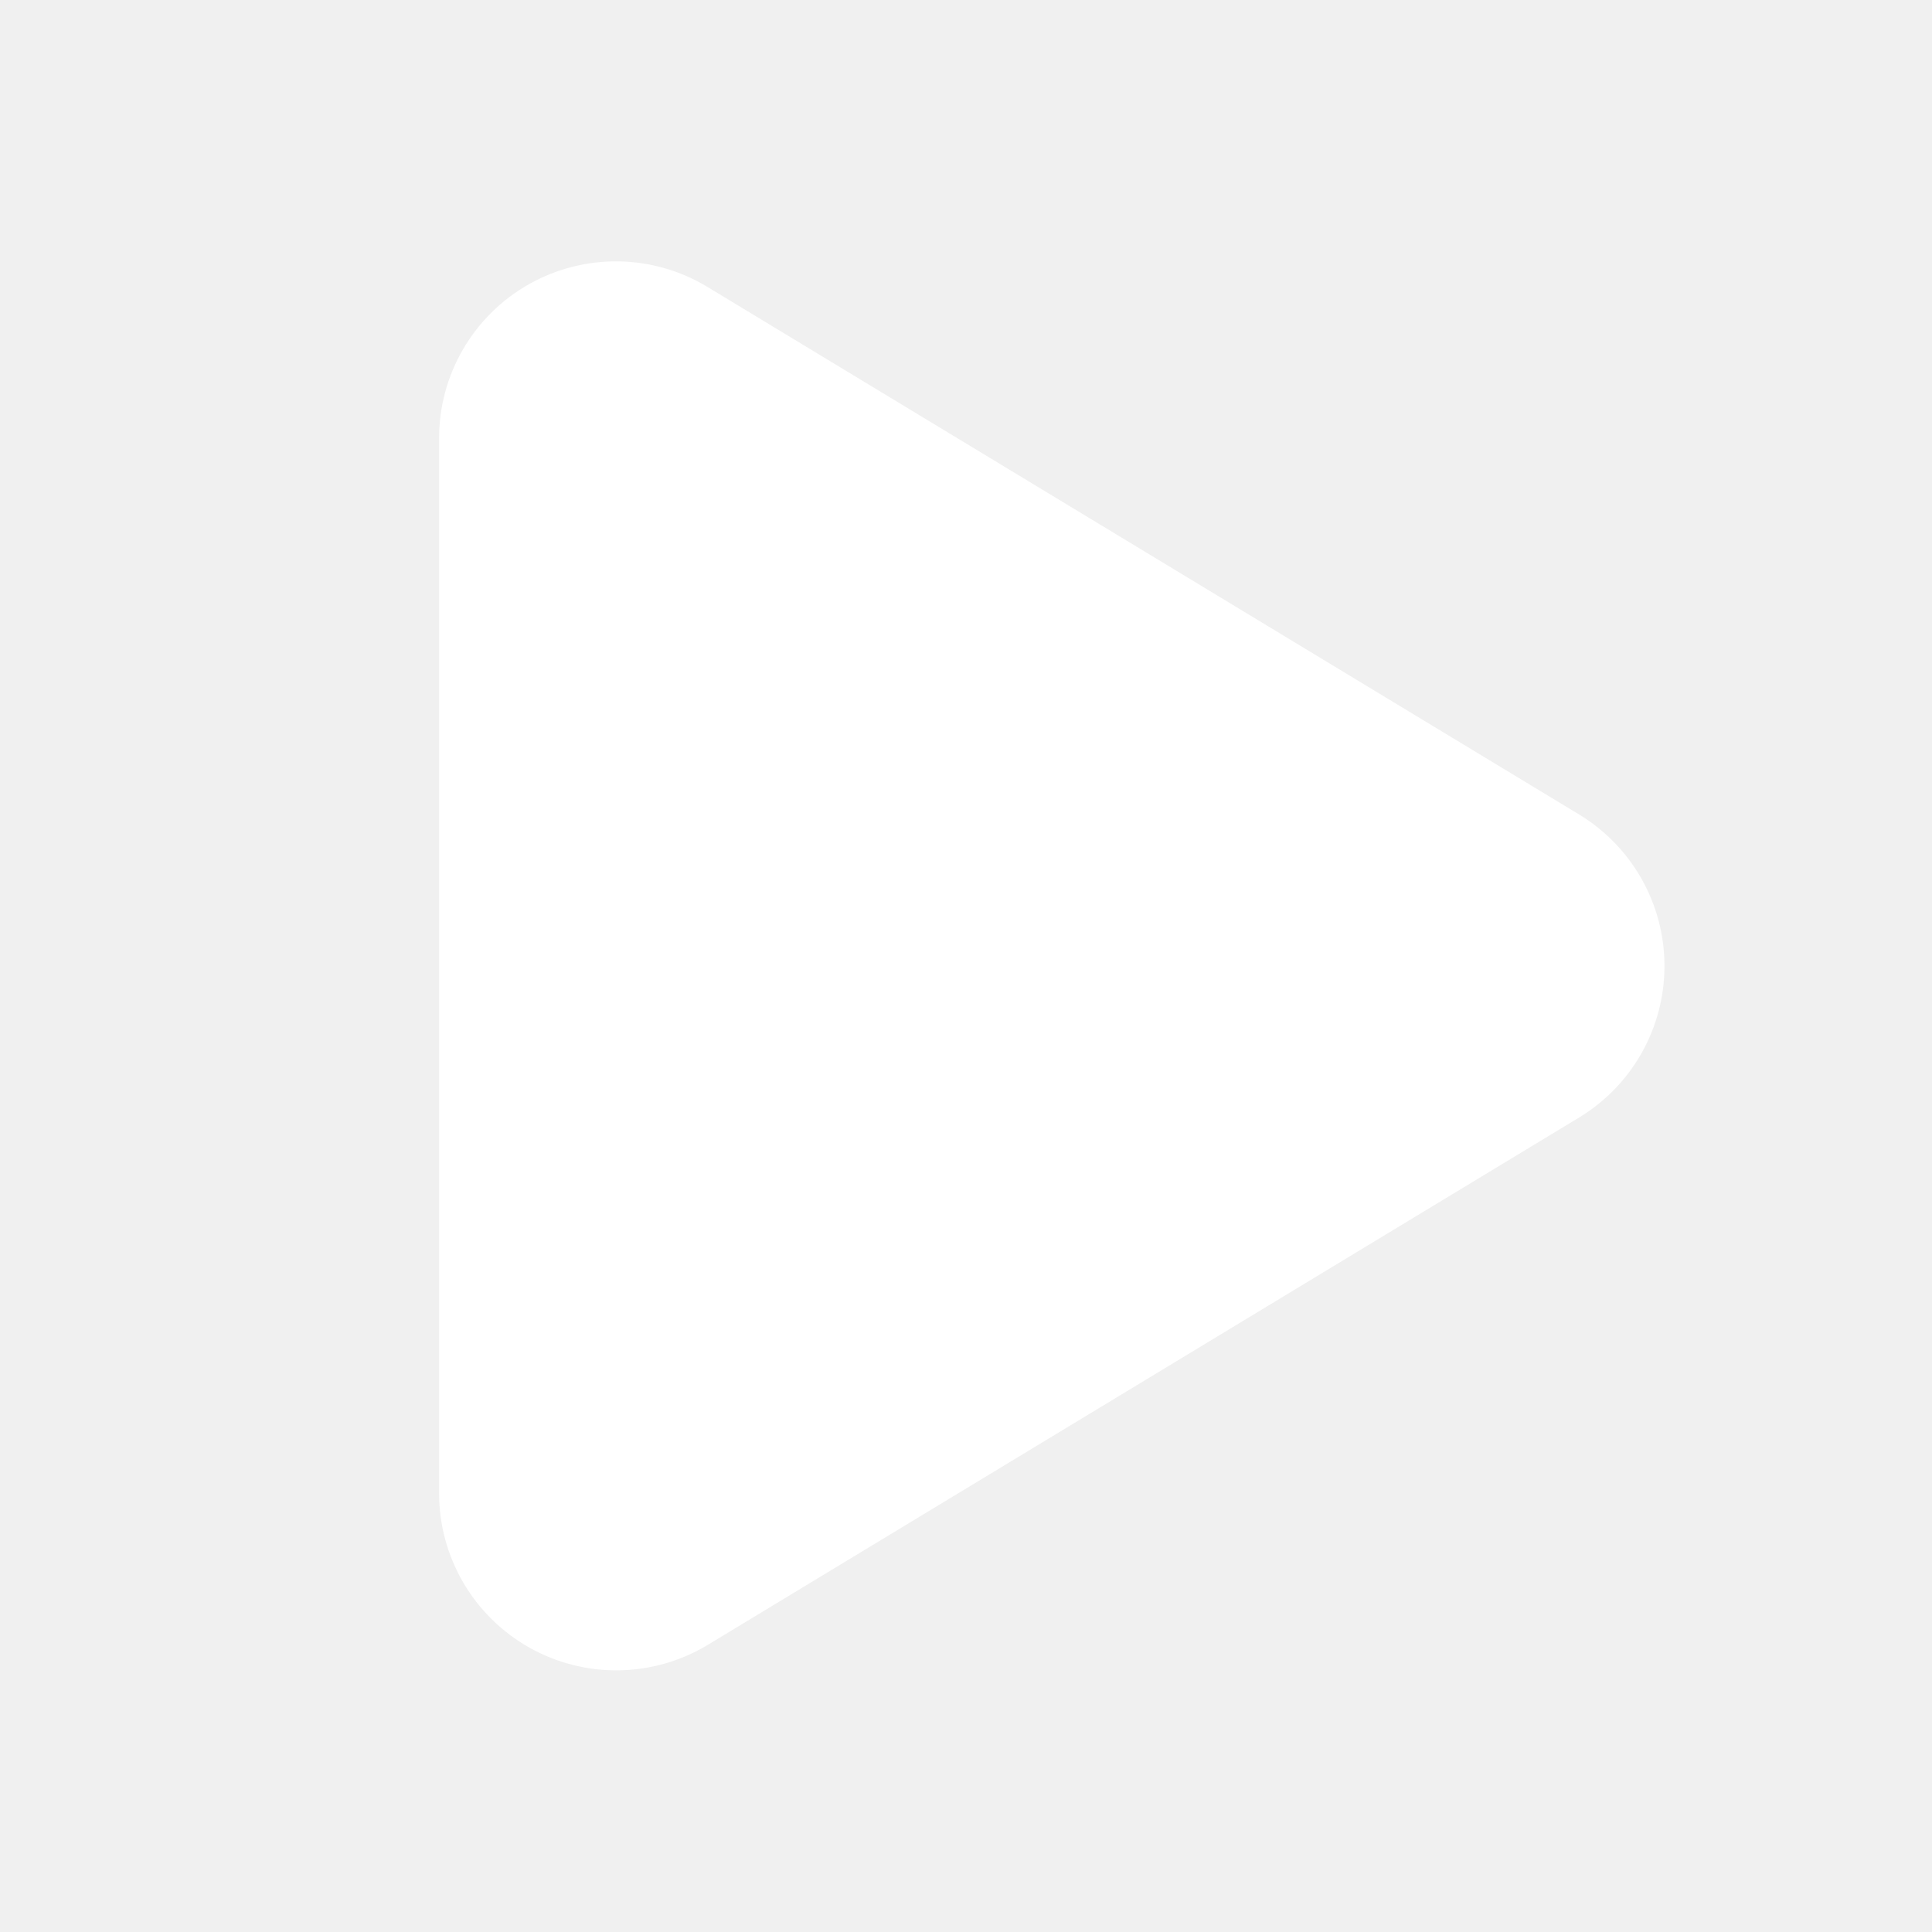
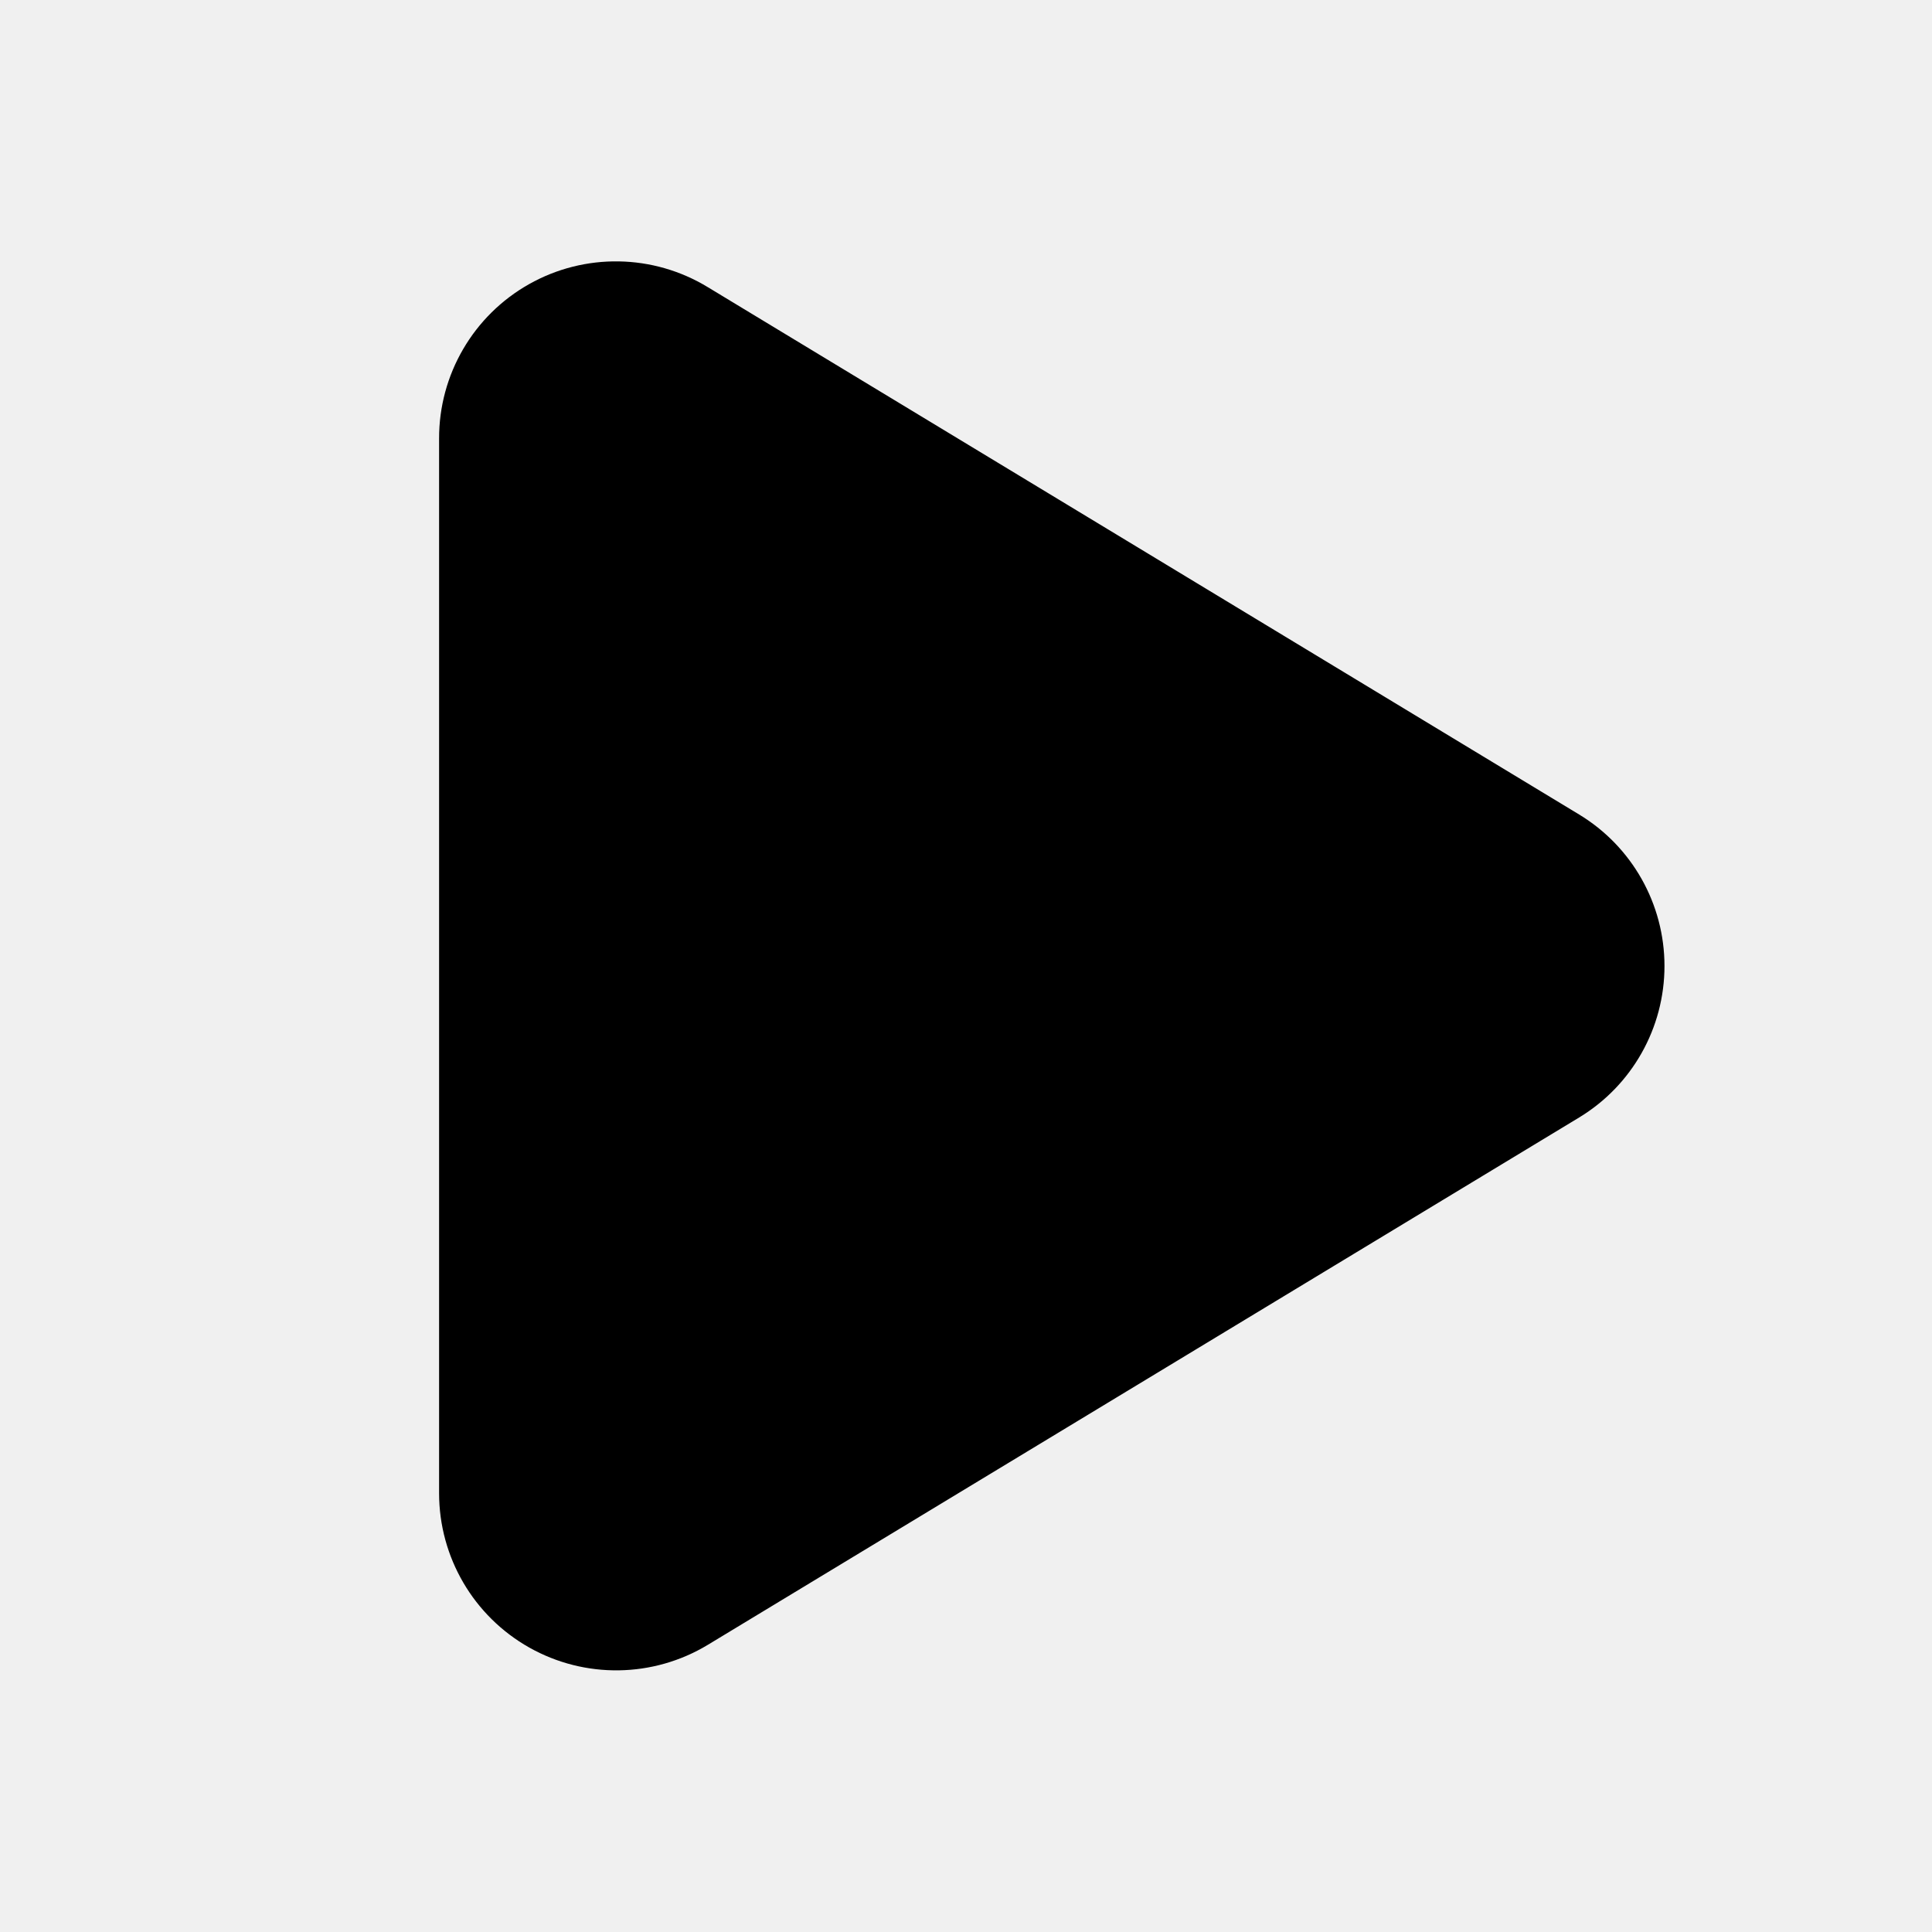
<svg xmlns="http://www.w3.org/2000/svg" viewBox="0 0 22 22">
-   <path d="M17.982 9.275L8.06 3.27A2.013 2.013 0 0 0 5 4.994v12.011a2.017 2.017 0 0 0 3.06 1.725l9.922-6.005a2.017 2.017 0 0 0 0-3.45z" fill="#fff" />
+   <path d="M17.982 9.275L8.06 3.27A2.013 2.013 0 0 0 5 4.994v12.011a2.017 2.017 0 0 0 3.06 1.725l9.922-6.005a2.017 2.017 0 0 0 0-3.45z" />
</svg>
